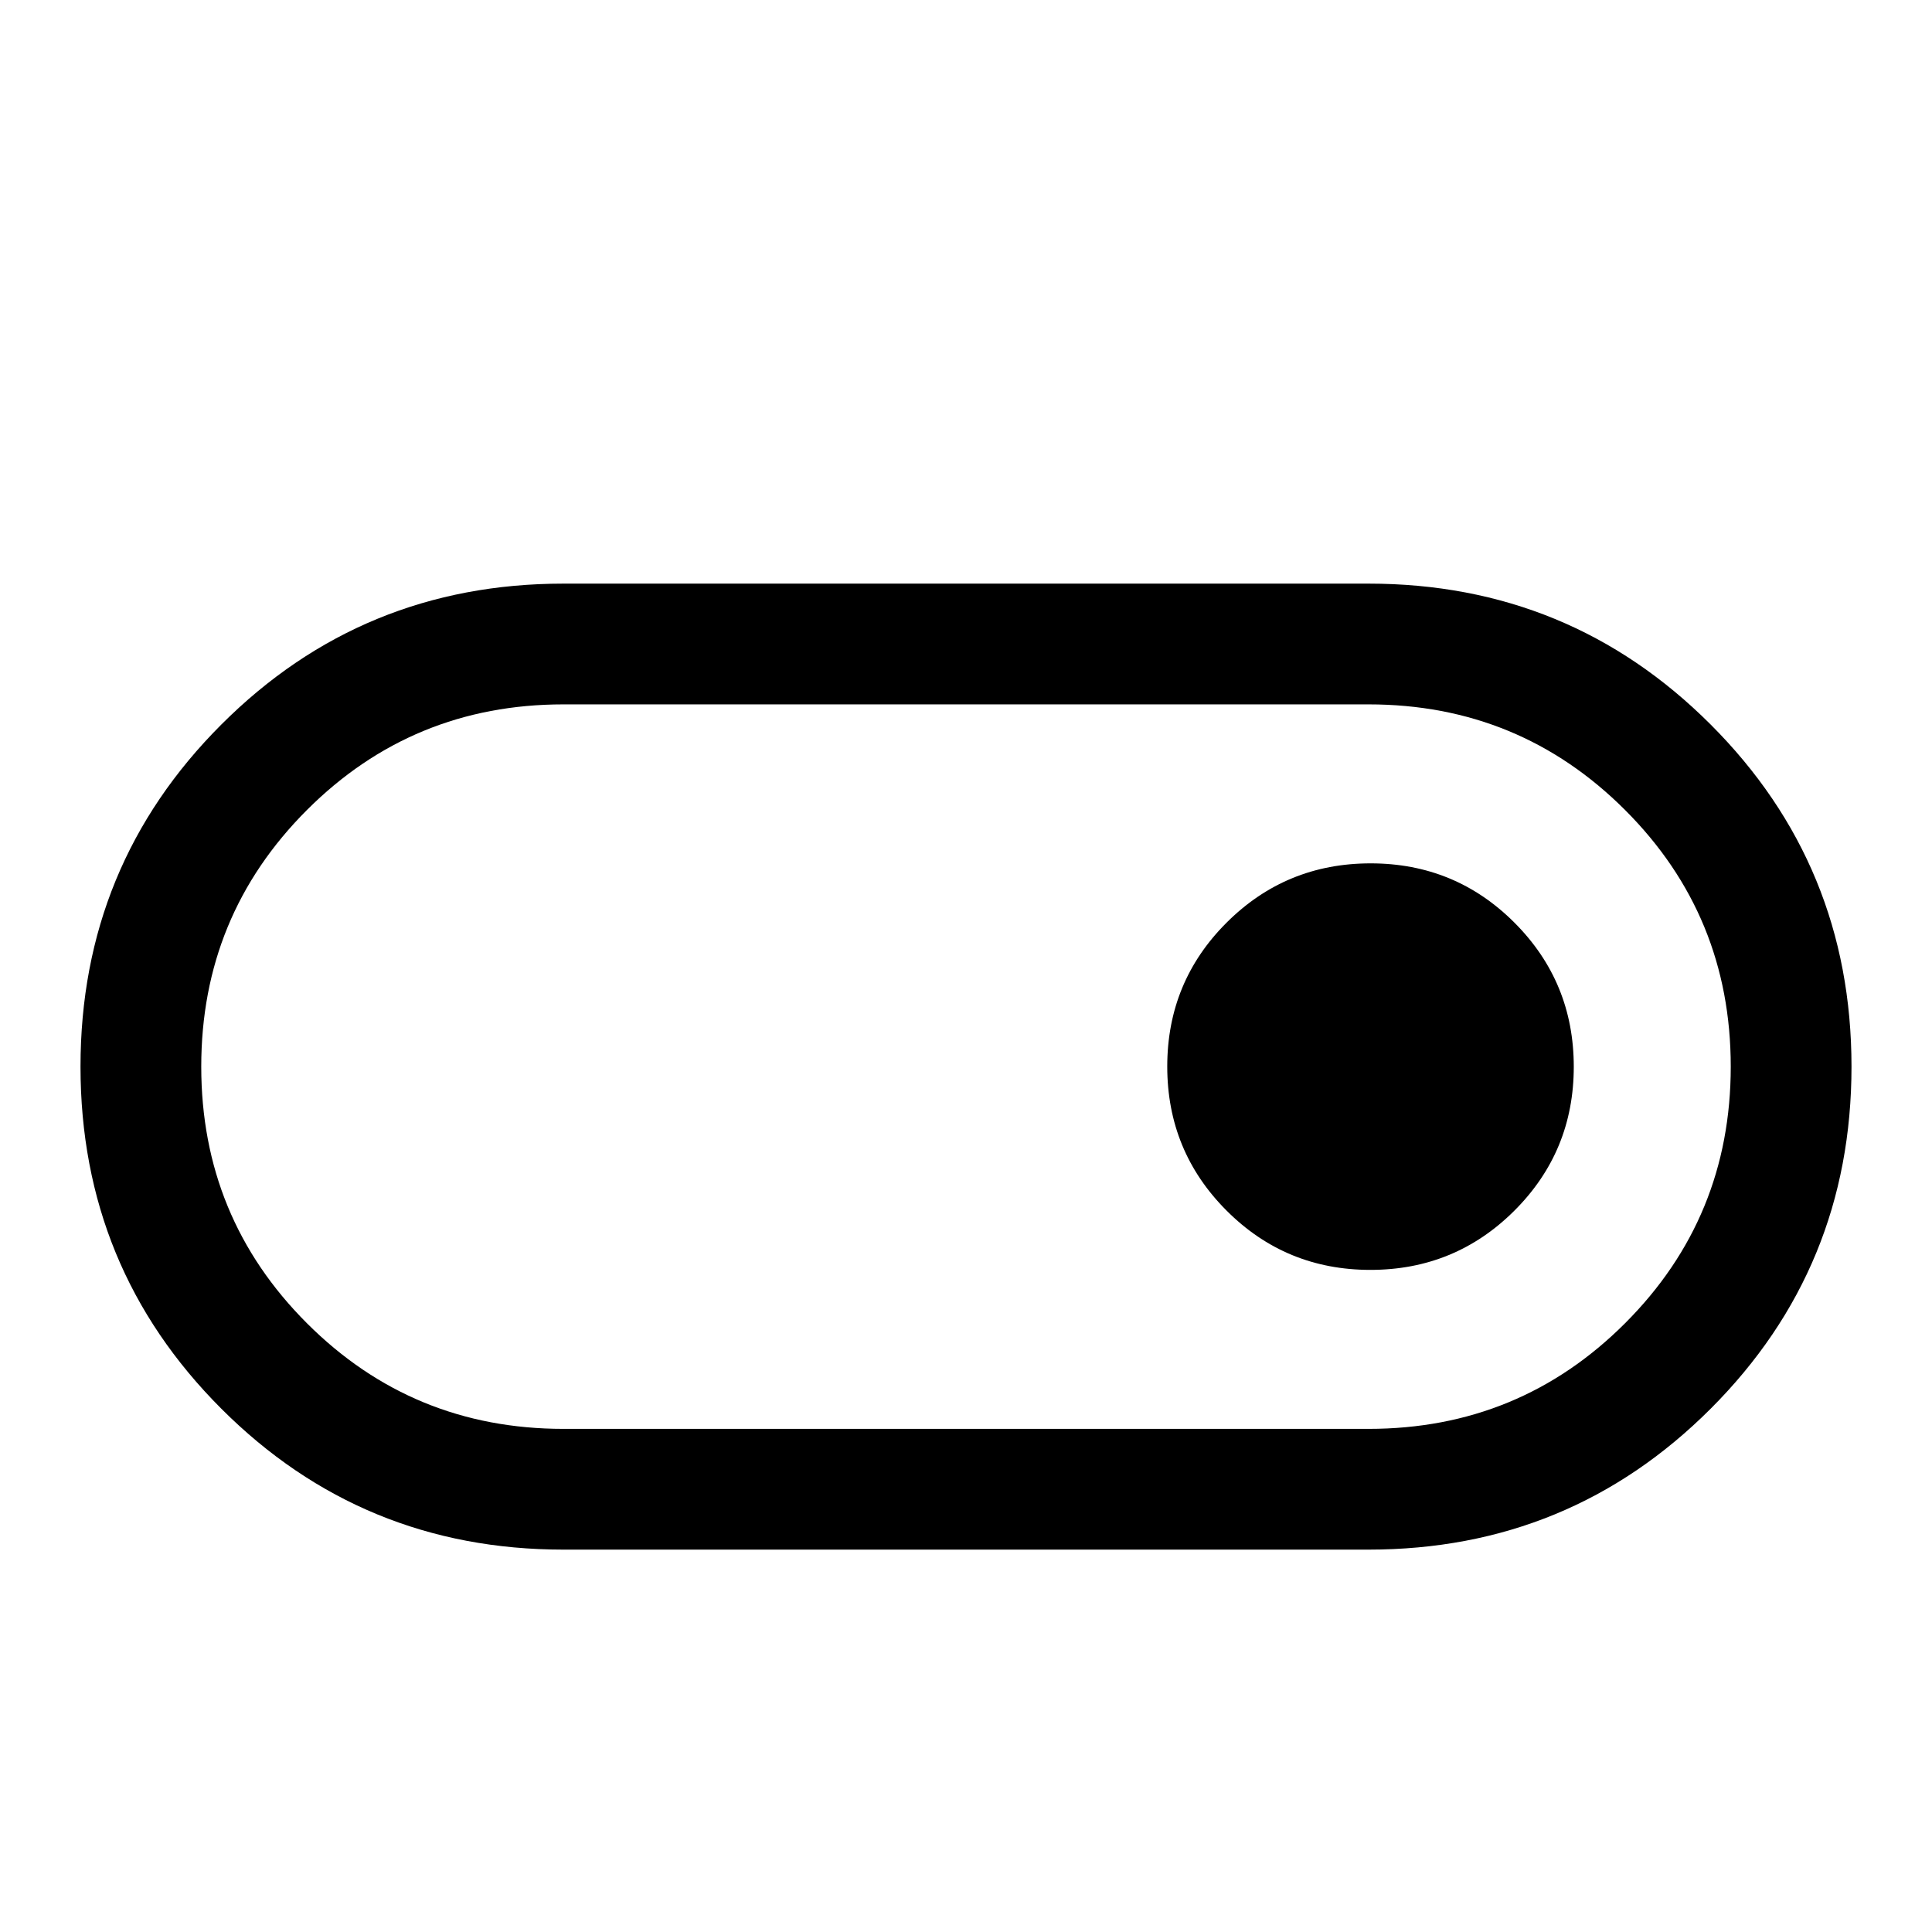
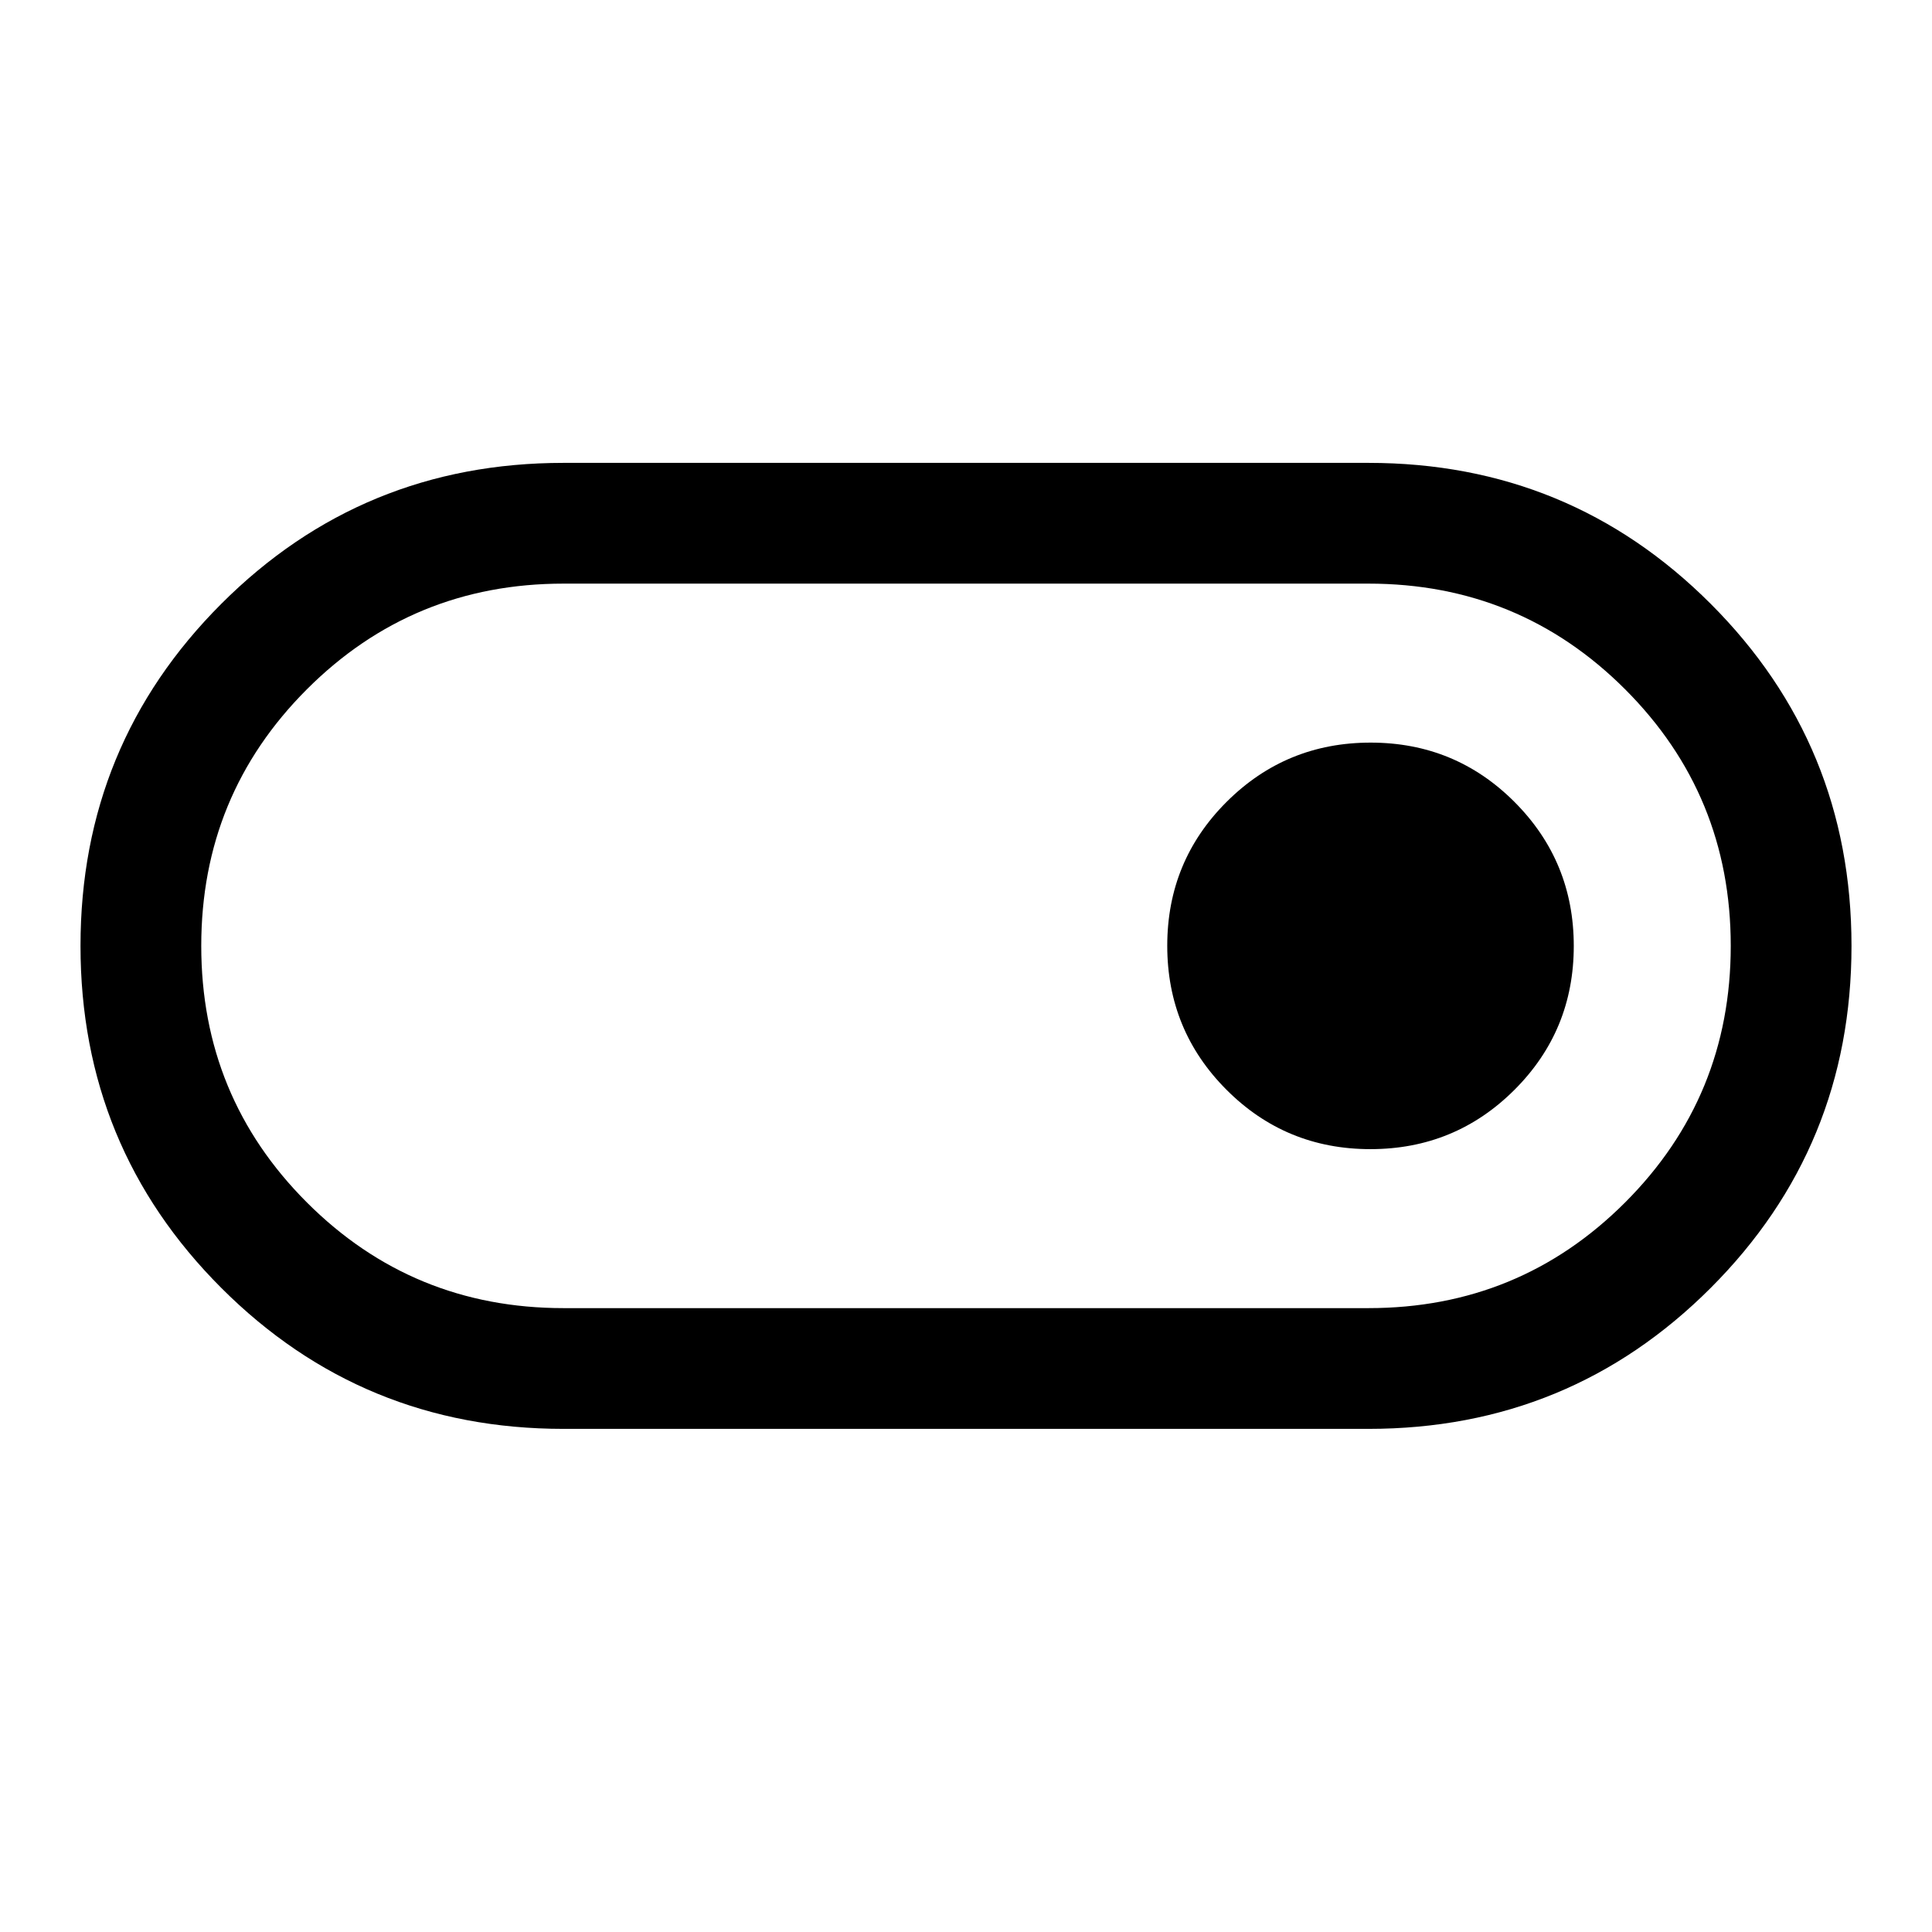
- <svg xmlns="http://www.w3.org/2000/svg" width="48" height="48" viewBox="0 -840 960 620">
+ <svg xmlns="http://www.w3.org/2000/svg" width="48" height="48" viewBox="0 -780 960 620">
  <path d="M280-240q-100 0-170-70T40-480q0-100 70-170t170-70h400q100 0 170 70t70 170q0 100-70 170t-170 70H280Zm0-60h400q75 0 127.5-52.5T860-480q0-75-52.5-127.5T680-660H280q-75 0-127.5 52.5T100-480q0 75 52.5 127.5T280-300Zm400.941-79Q723-379 752.5-408.441t29.5-71.5Q782-522 752.559-551.5t-71.5-29.5Q639-581 609.5-551.559t-29.5 71.5Q580-438 609.441-408.5t71.5 29.5ZM480-480Z" />
</svg>
